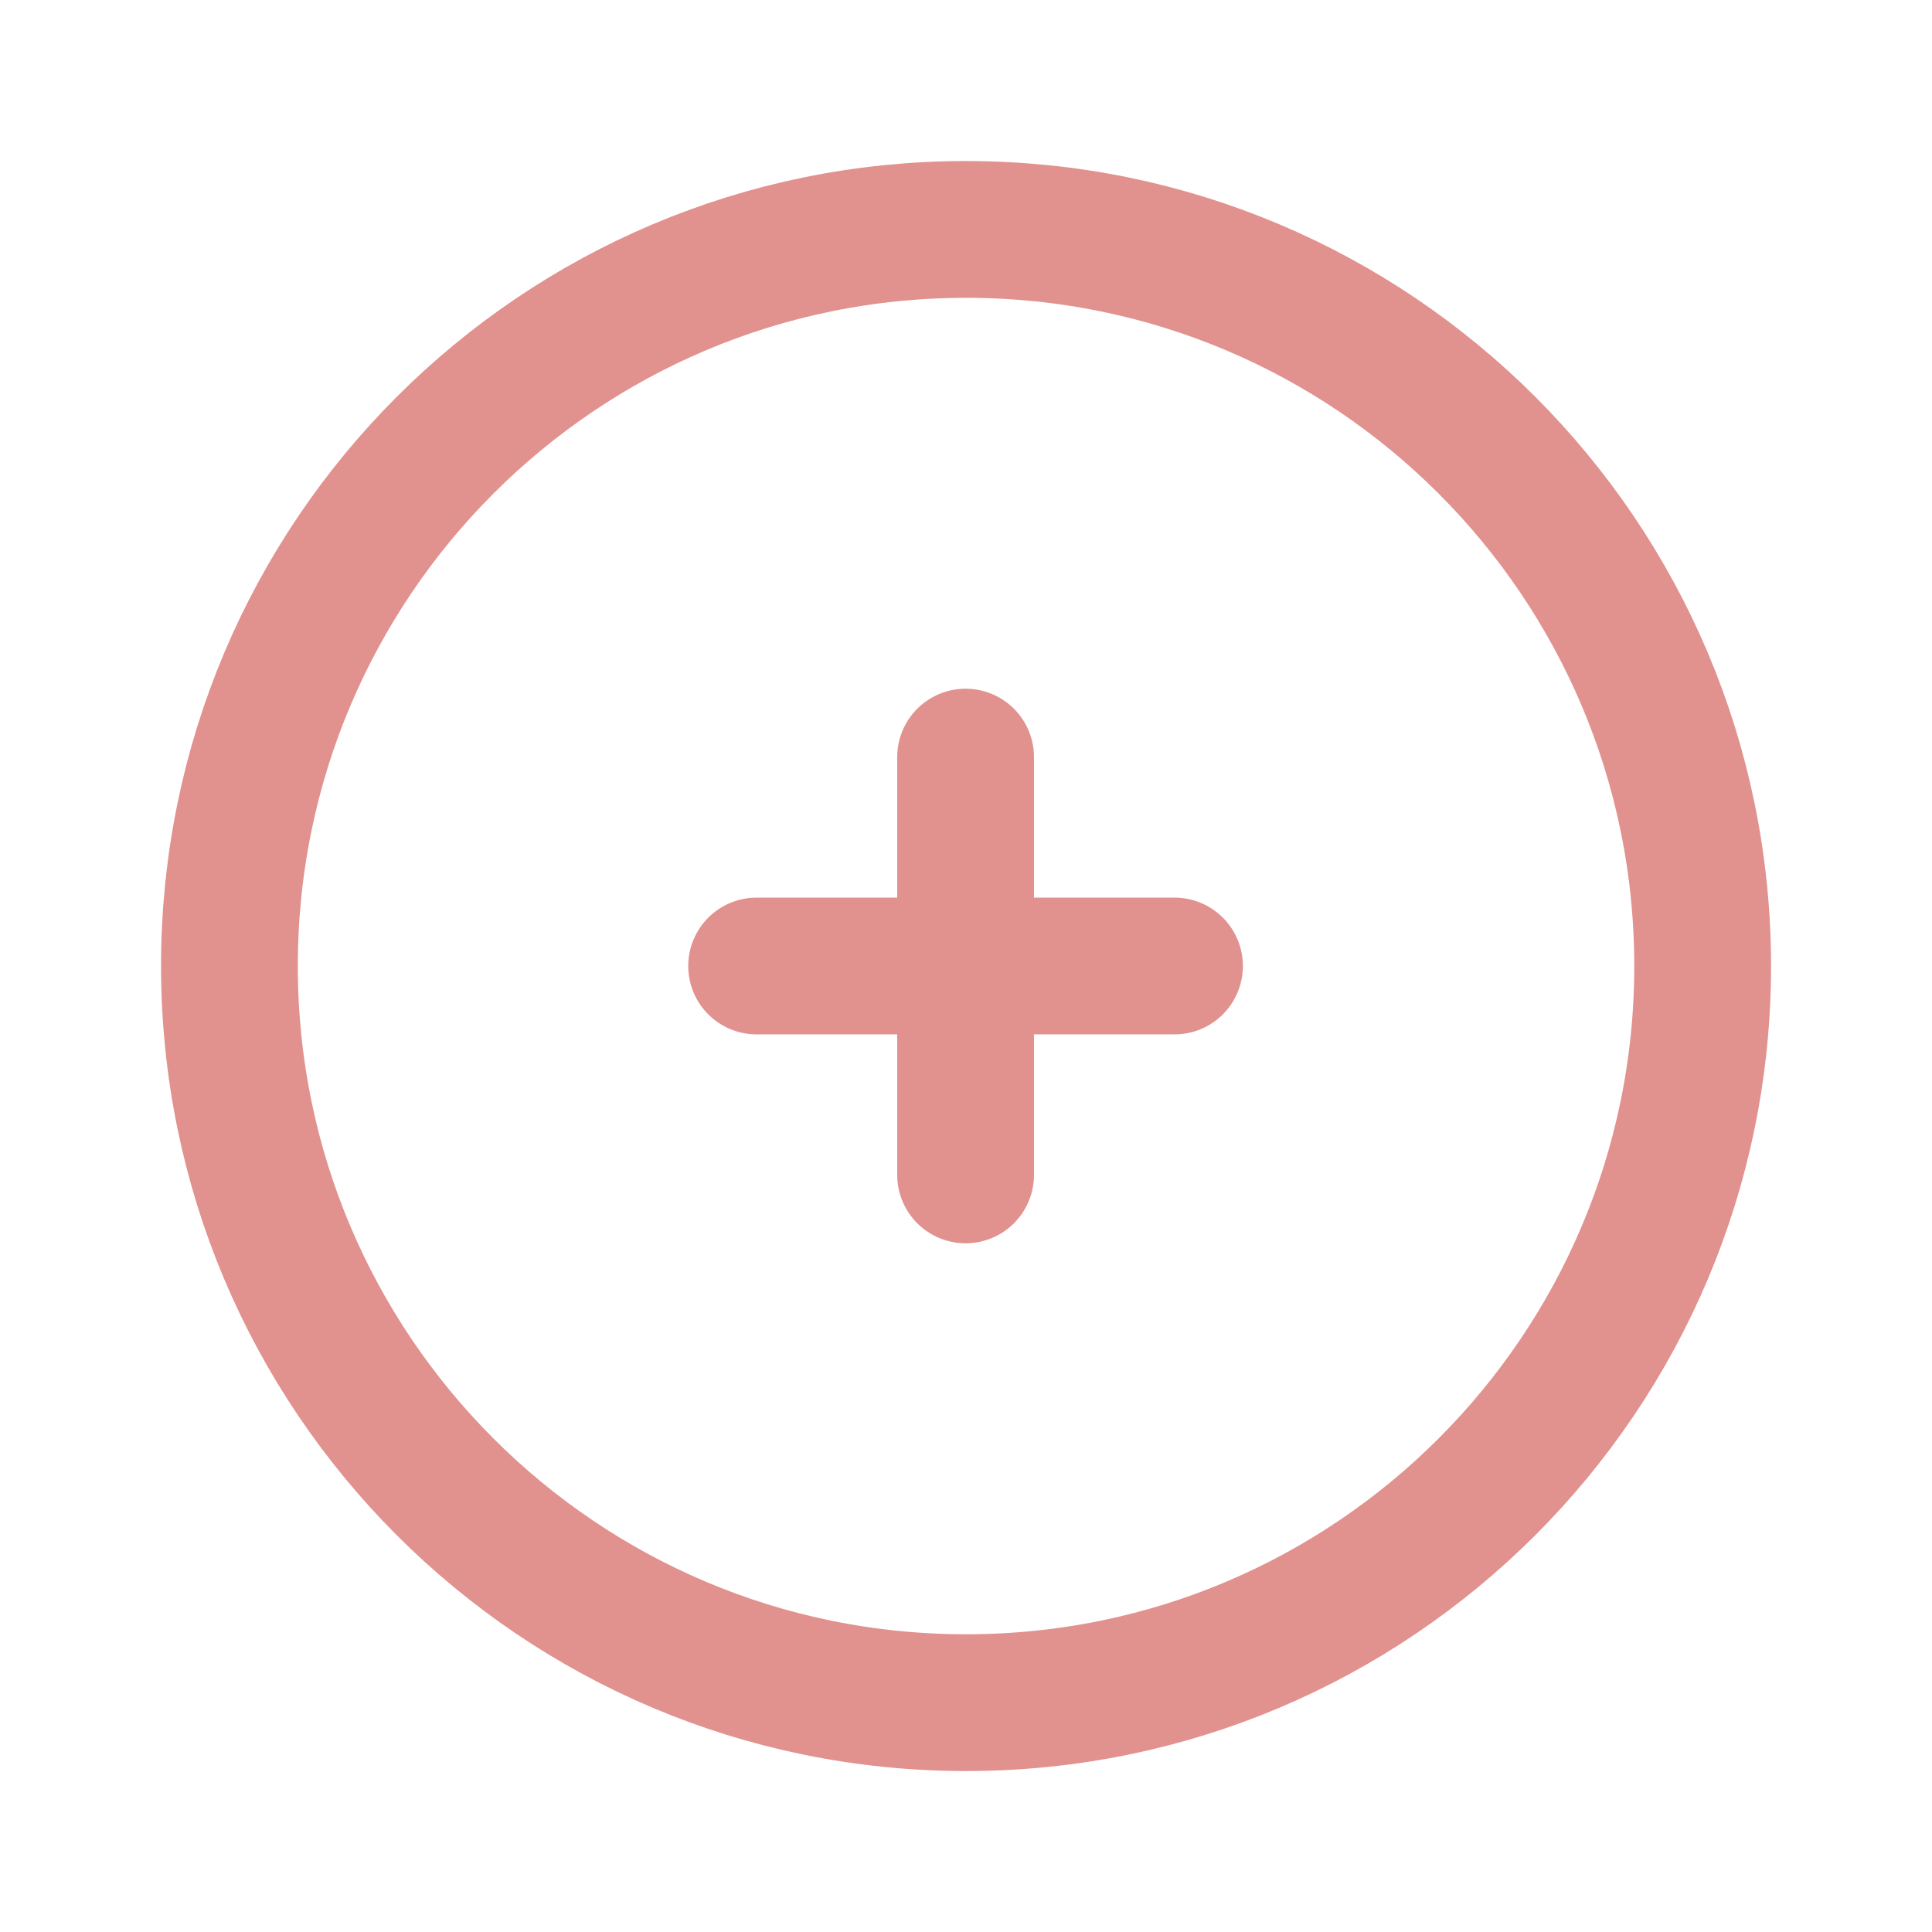
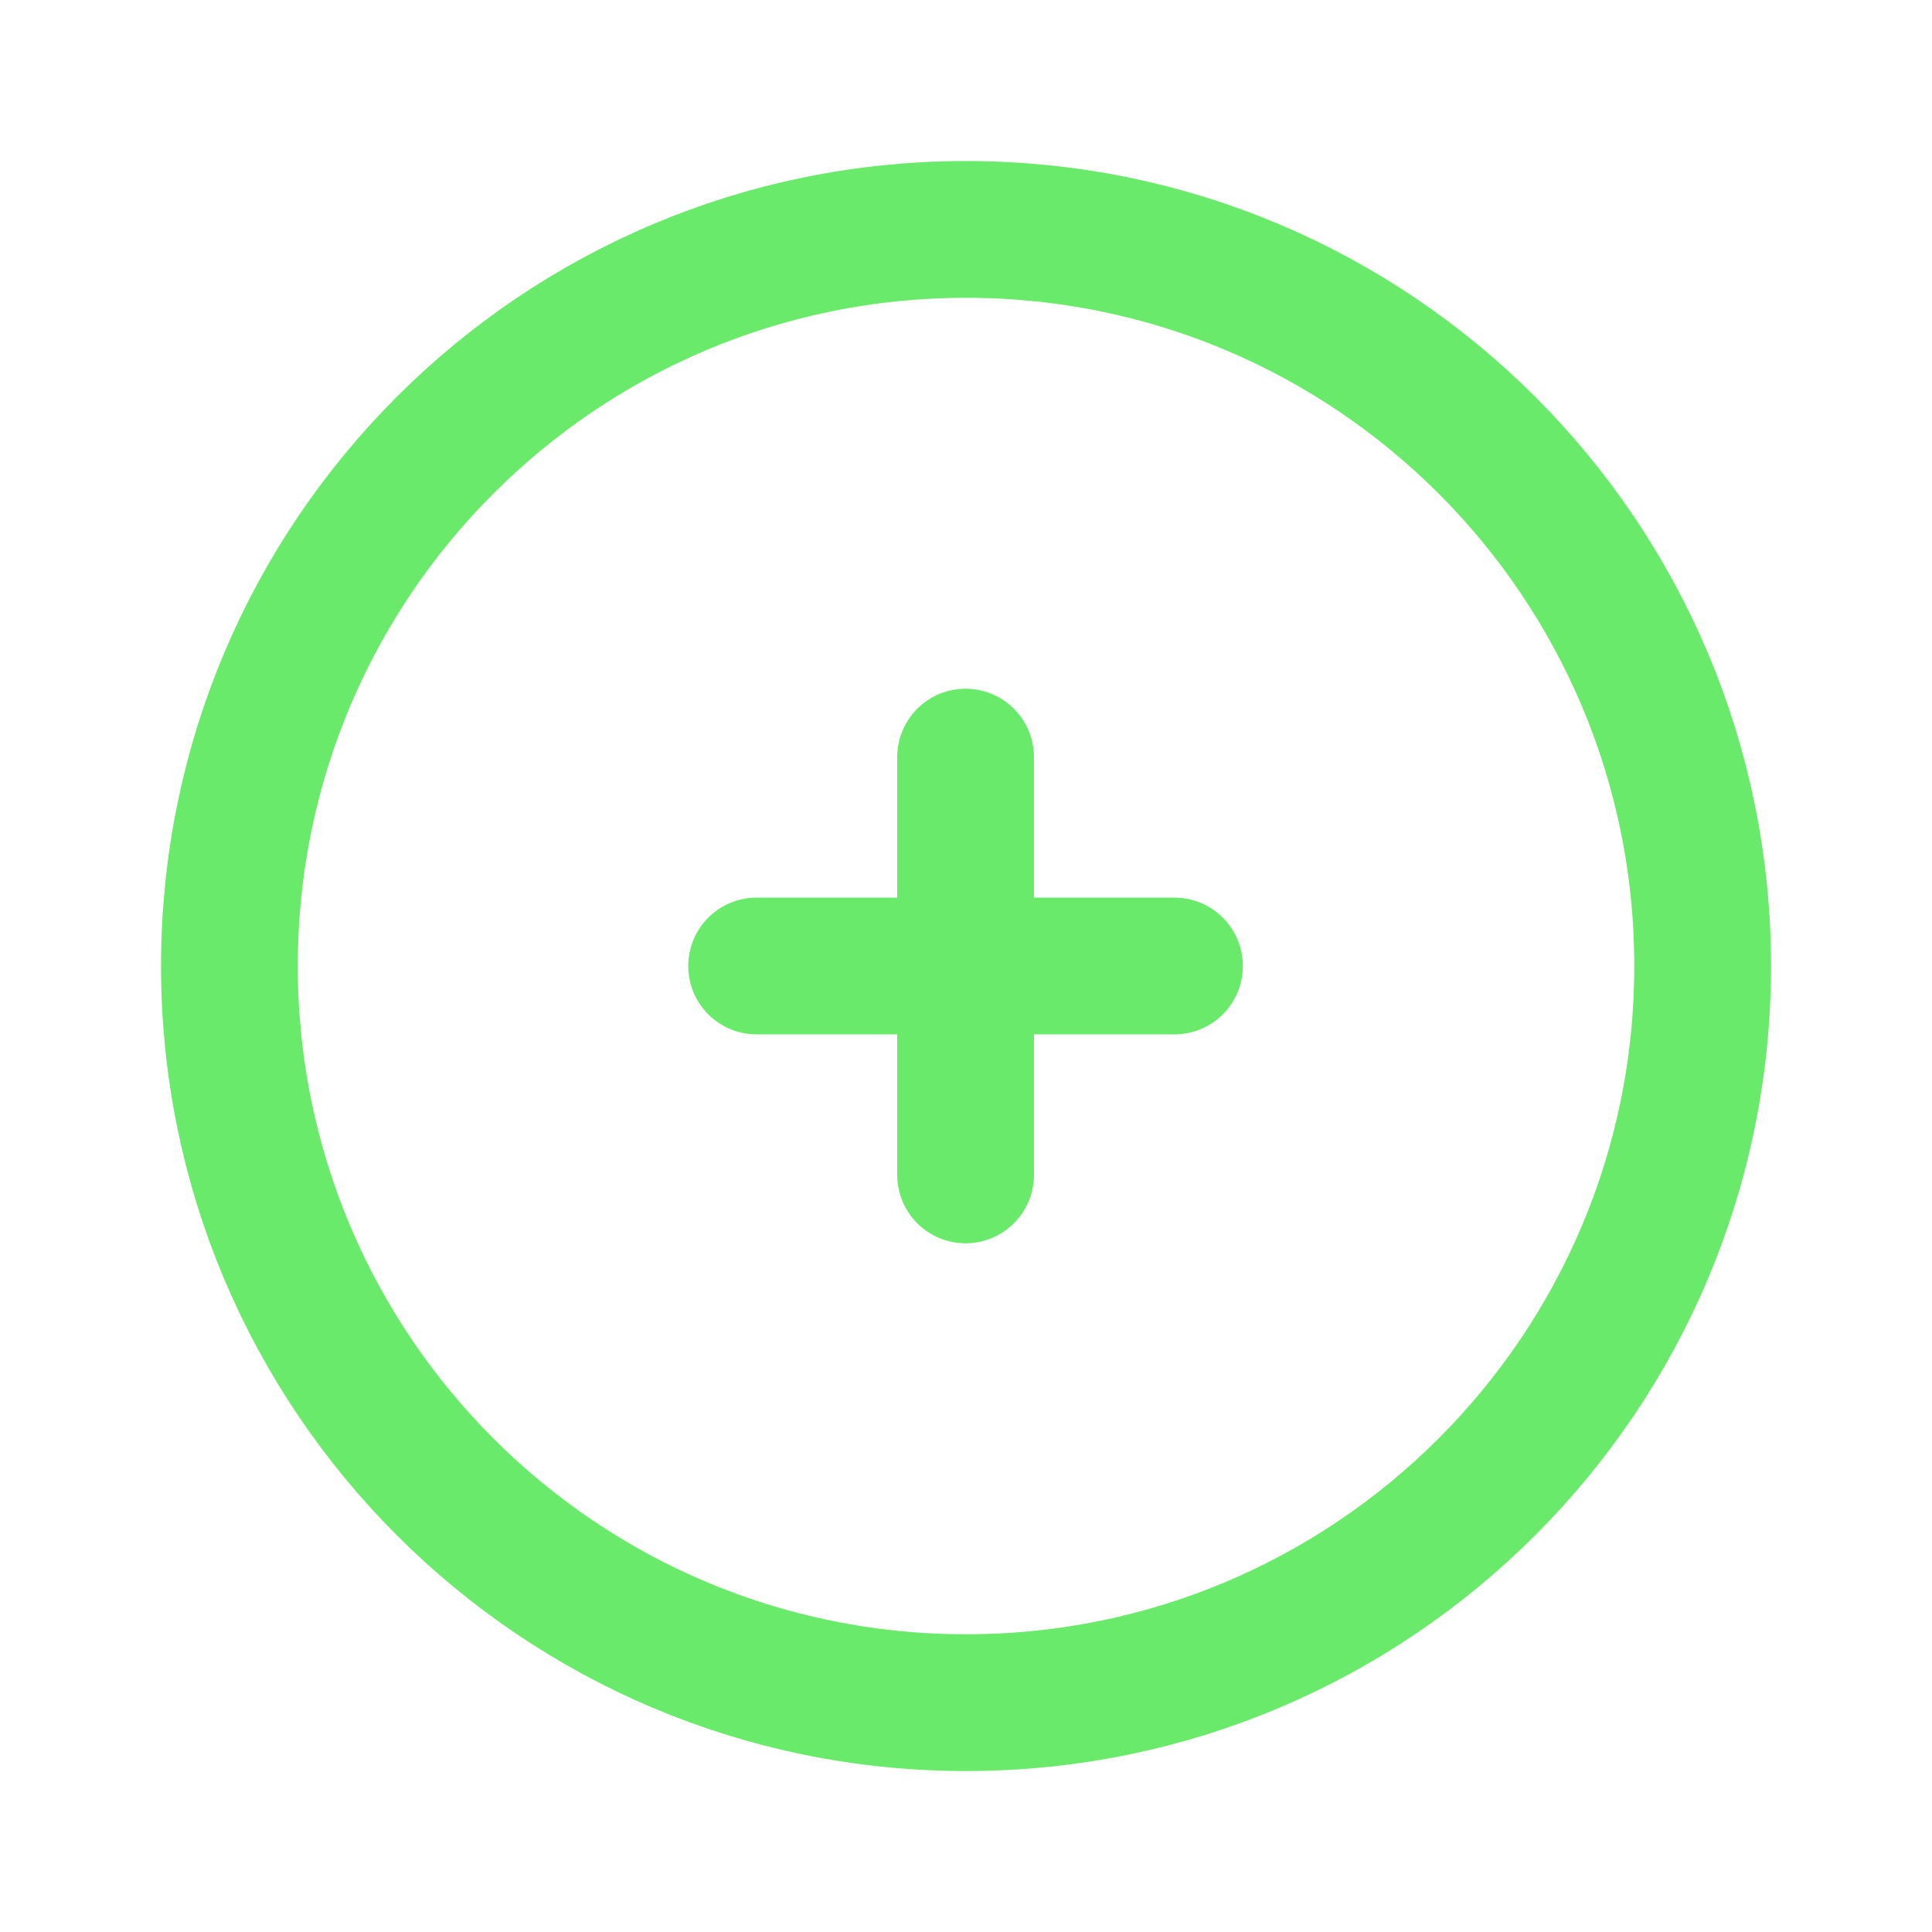
<svg xmlns="http://www.w3.org/2000/svg" width="800px" height="800px" viewBox="0 0 24 24" fill="none">
-   <path d="M12 2.85C17.054 2.85 21.151 6.946 21.151 12C21.151 17.054 17.054 21.151 12 21.151C6.946 21.151 2.85 17.054 2.85 12C2.85 6.946 6.946 2.85 12 2.85Z" stroke="#e1918e" stroke-width="1.699" />
-   <path d="M9.399 12L14.59 12" stroke="#e1918e" stroke-width="1.699" stroke-linecap="round" />
-   <path d="M11.995 9.405L11.995 14.595" stroke="#e1918e" stroke-width="1.699" stroke-linecap="round" />
+   <path d="M12 2.85C17.054 2.85 21.151 6.946 21.151 12C21.151 17.054 17.054 21.151 12 21.151C6.946 21.151 2.85 17.054 2.85 12C2.85 6.946 6.946 2.85 12 2.85Z" stroke="#6aea6a" stroke-width="1.699" />
+   <path d="M9.399 12L14.59 12" stroke="#6aea6a" stroke-width="1.699" stroke-linecap="round" />
+   <path d="M11.995 9.405L11.995 14.595" stroke="#6aea6a" stroke-width="1.699" stroke-linecap="round" />
</svg>
